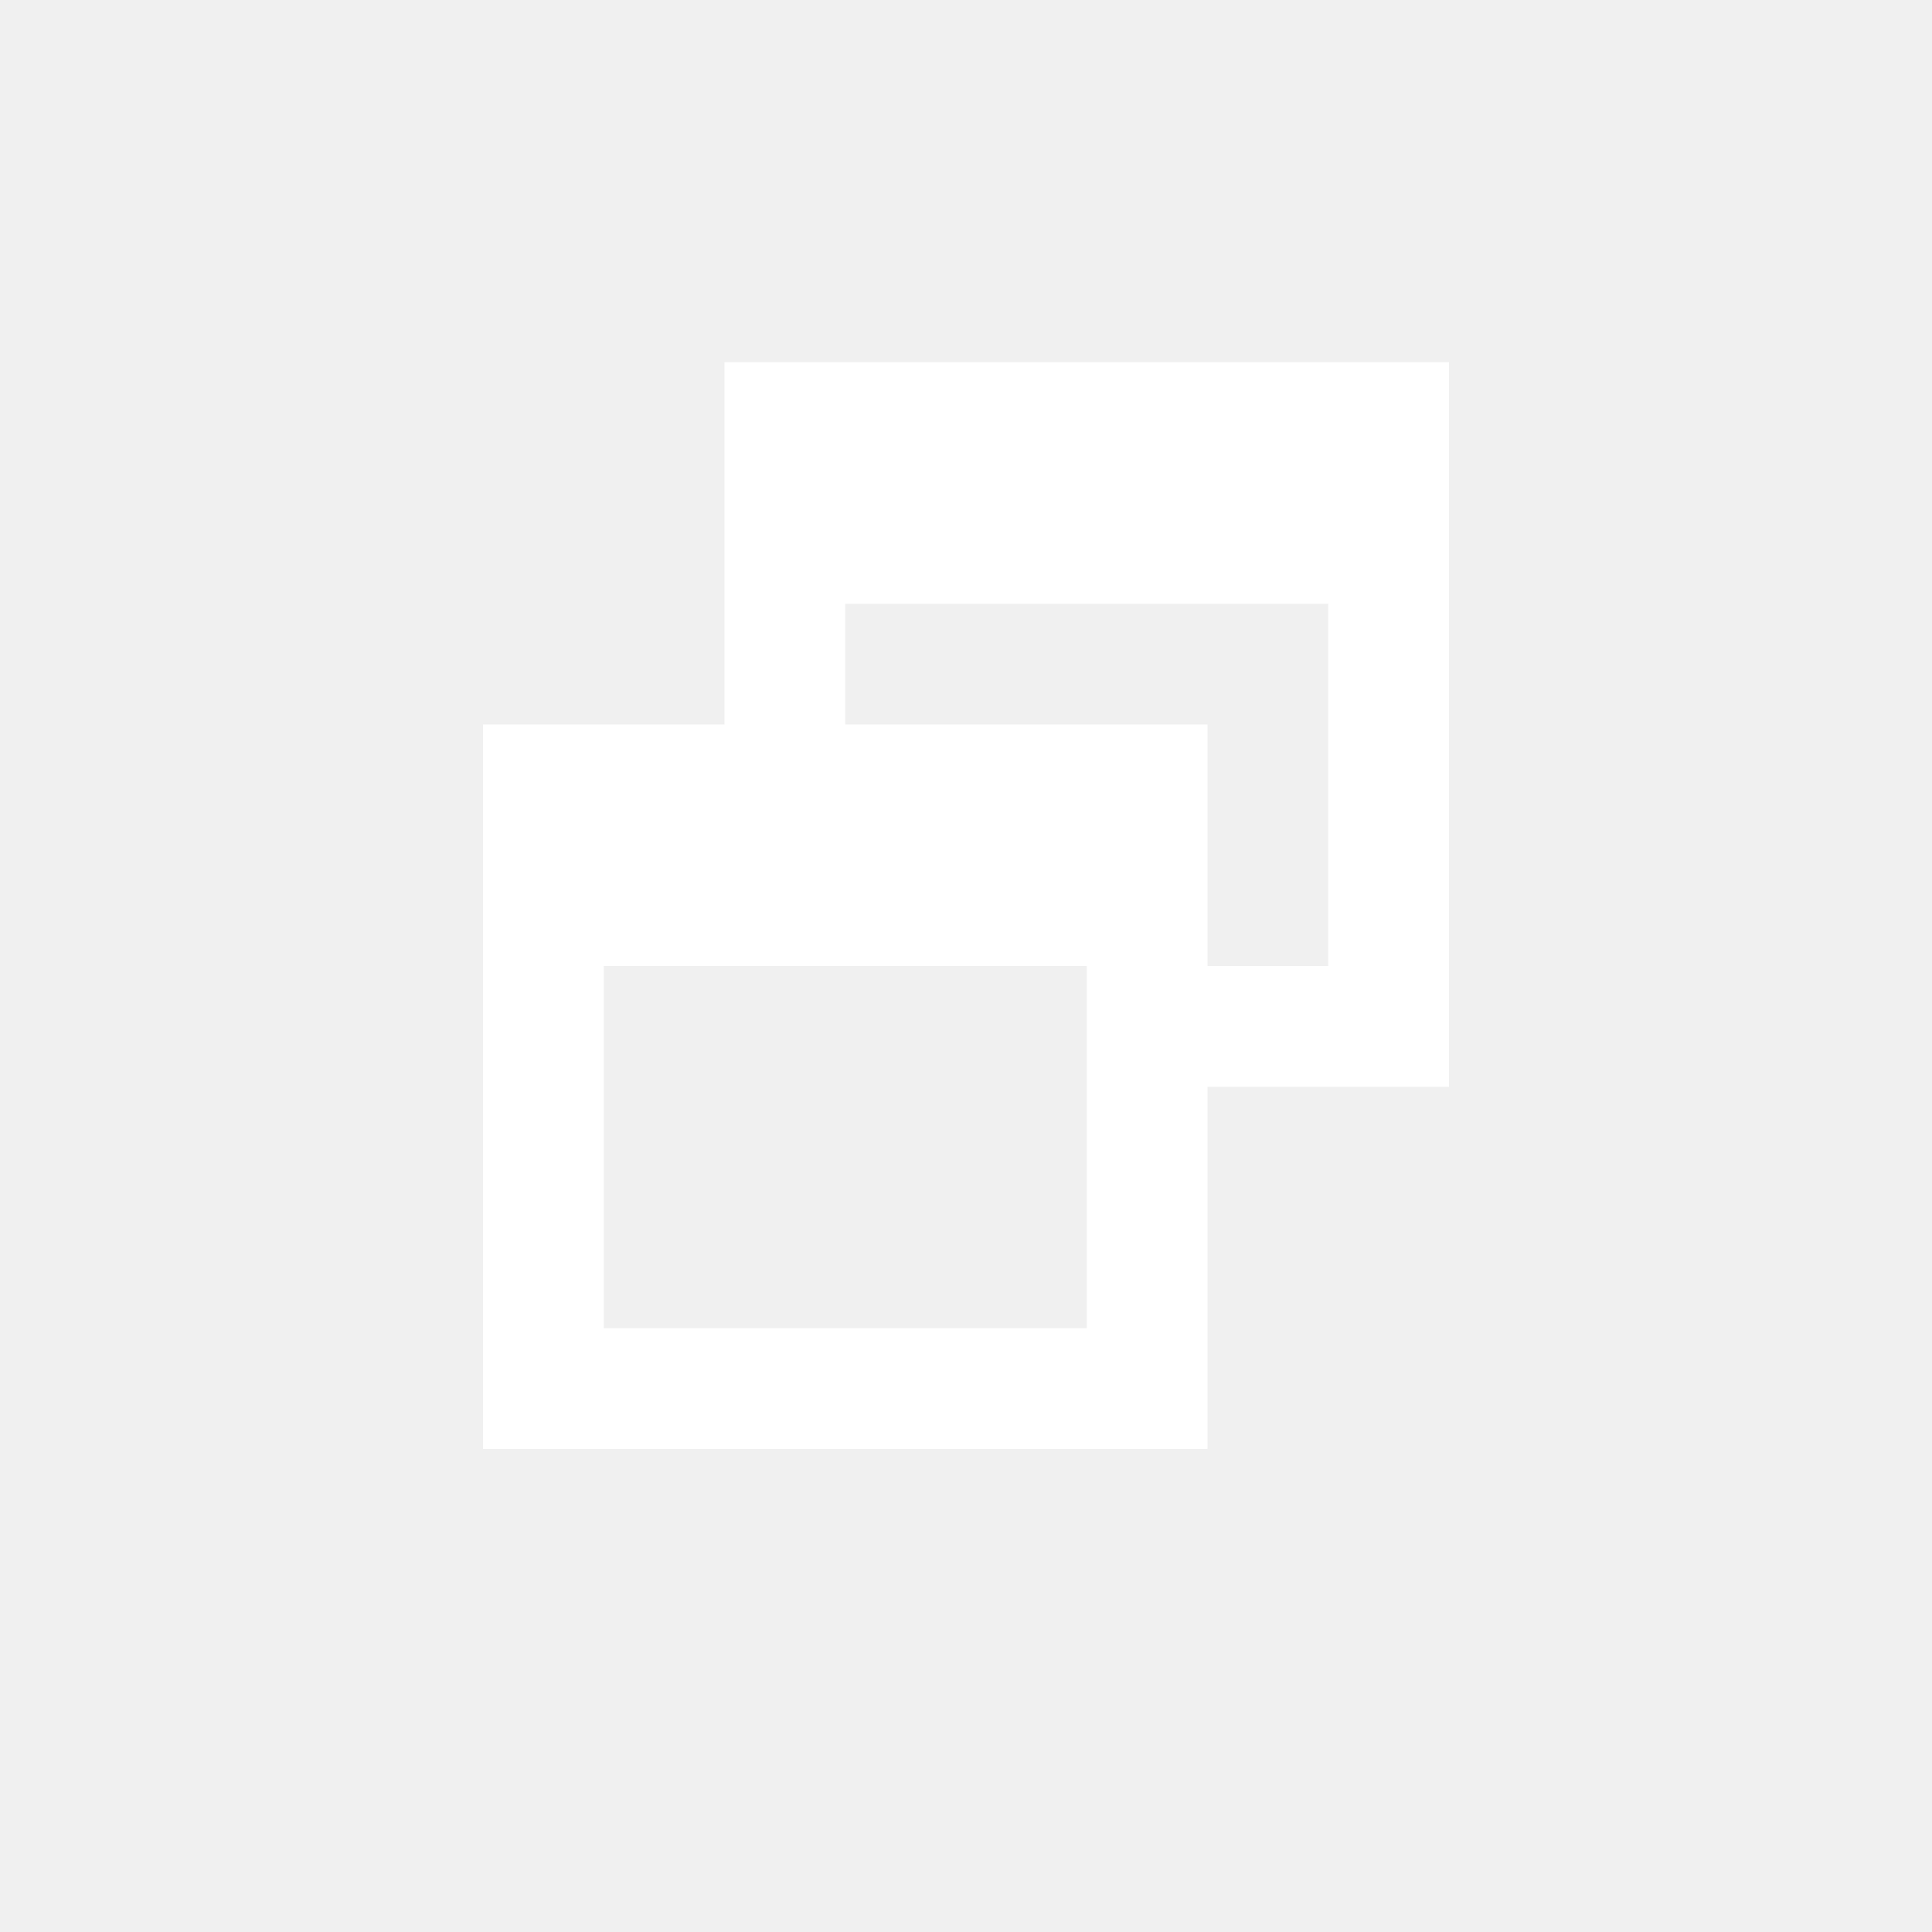
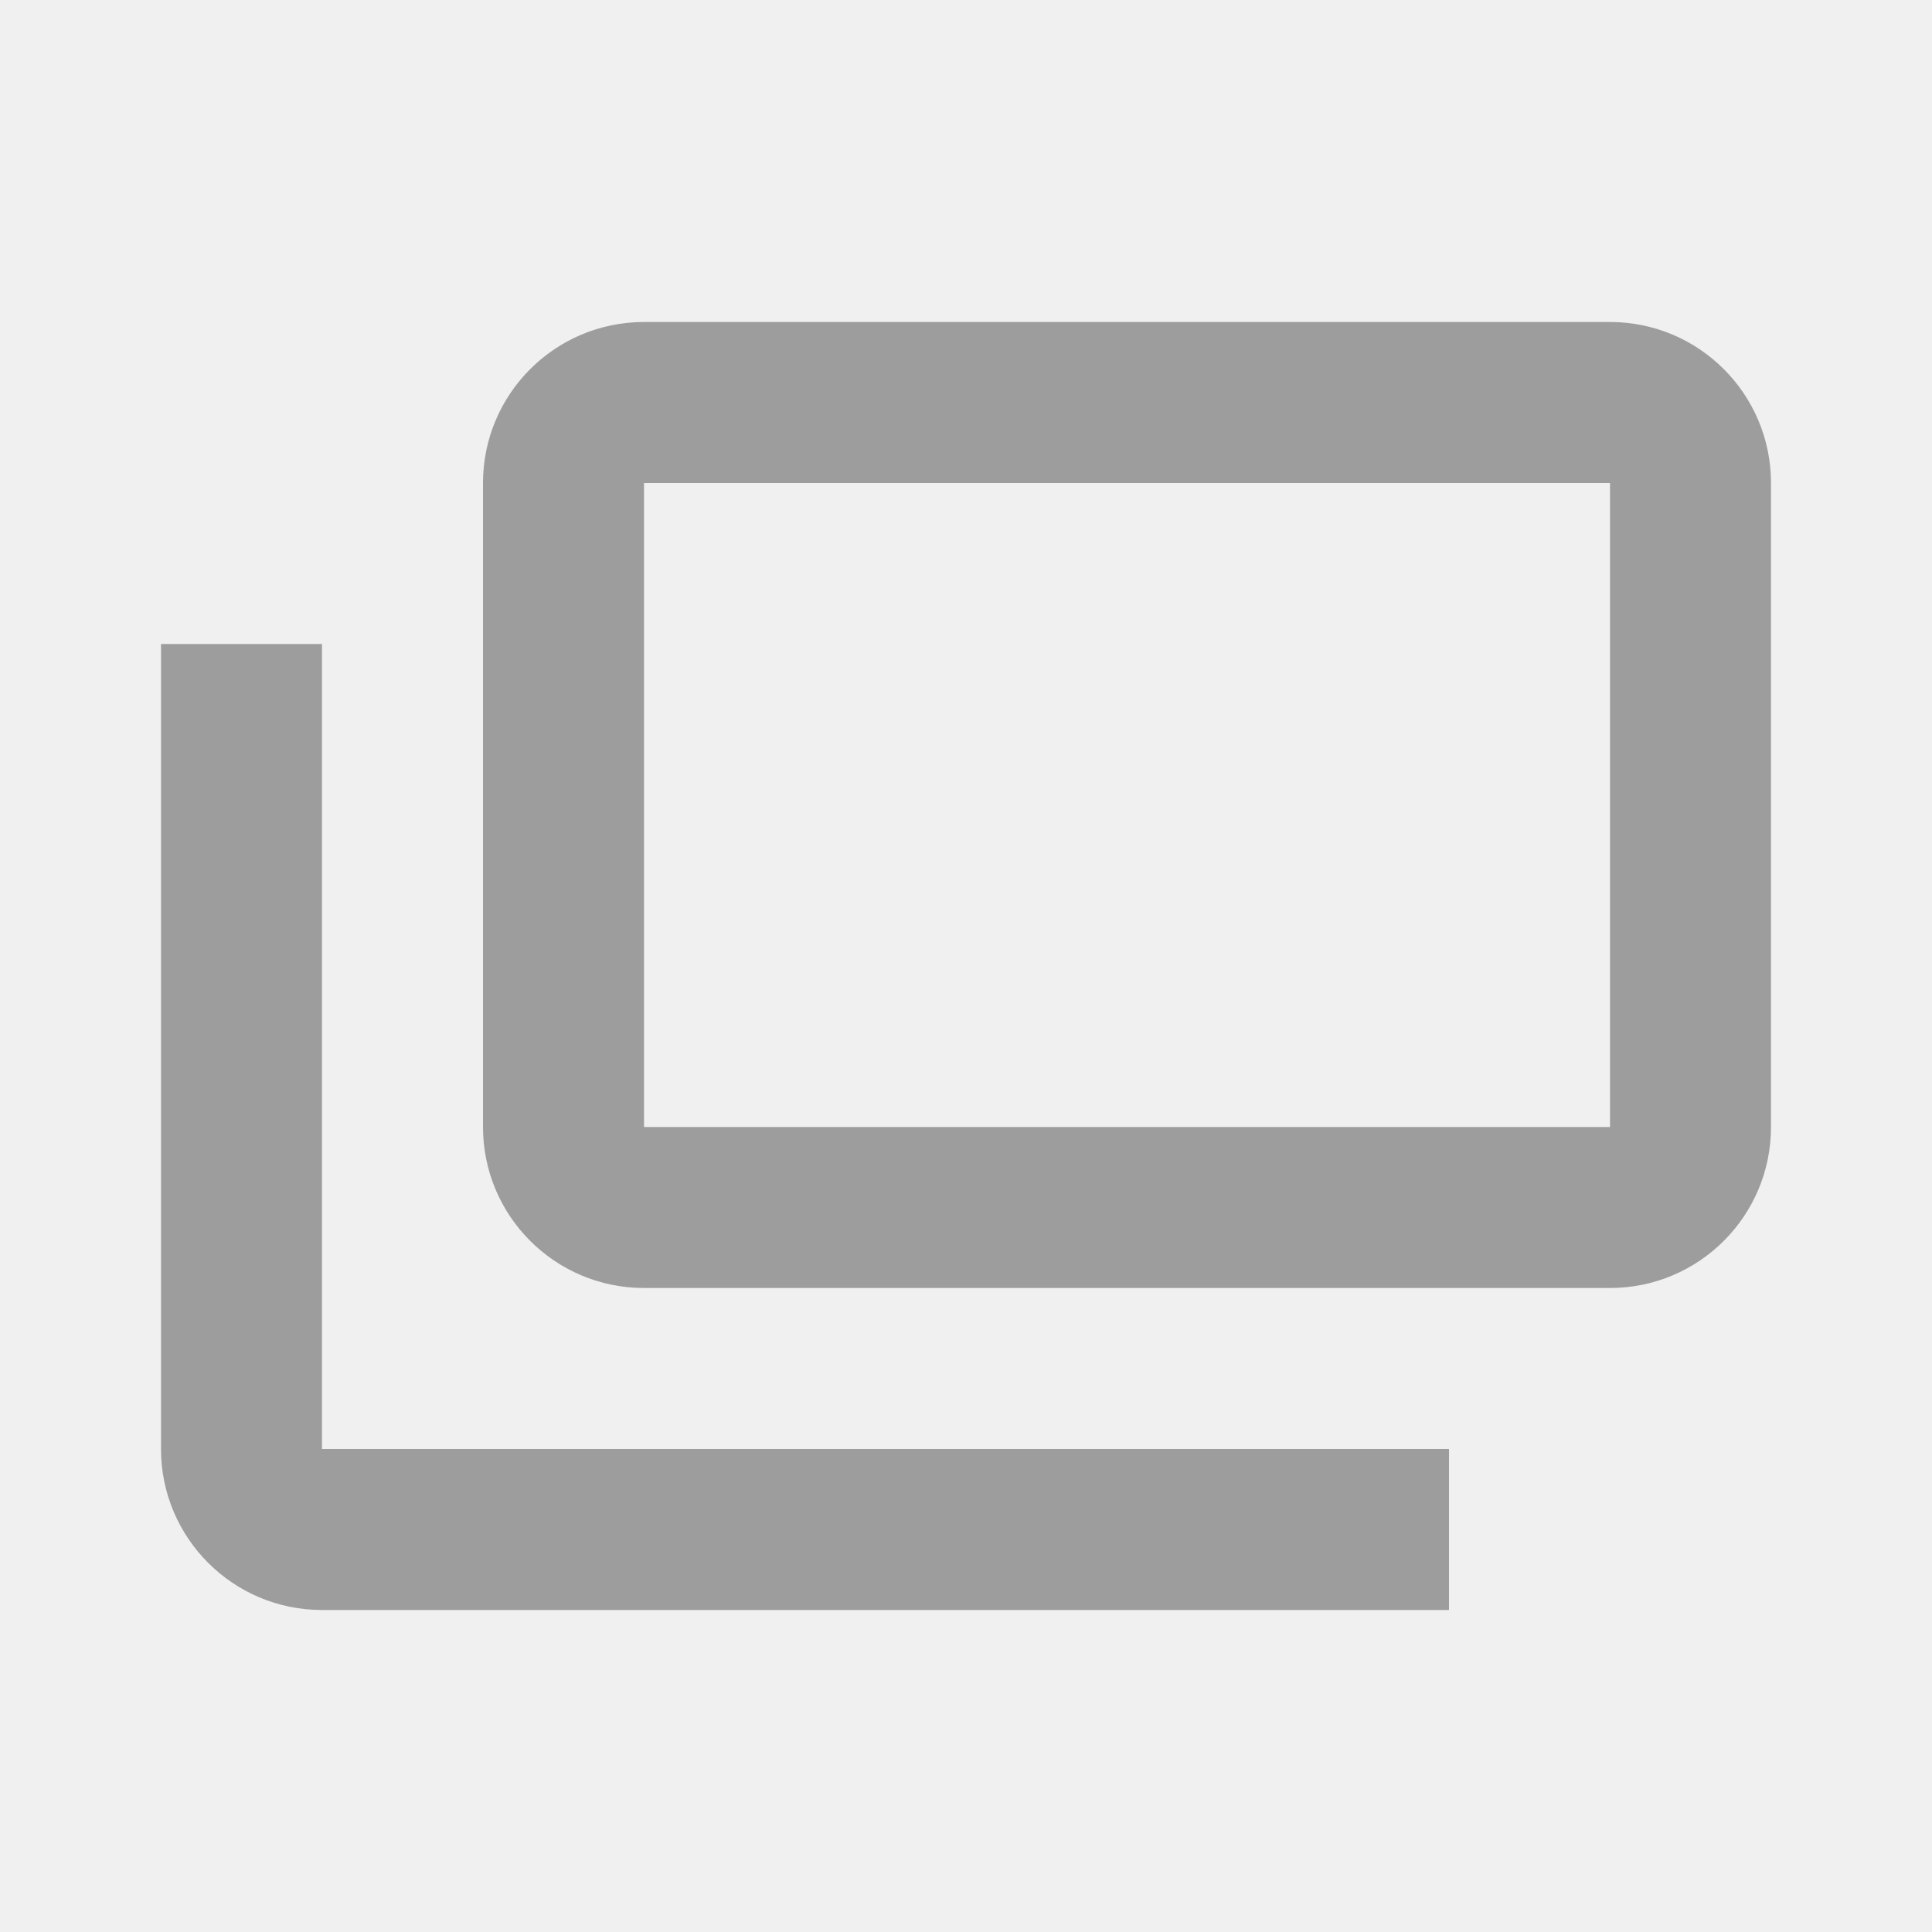
- <svg xmlns="http://www.w3.org/2000/svg" width="16px" height="16px" viewBox="0 0 16 16" id="svg2" version="1.1">
-   <style id="style2" />
-   <defs id="defs4">
-     <pattern y="0" x="0" height="6" width="6" patternUnits="userSpaceOnUse" id="EMFhbasepattern" />
-     <pattern y="0" x="0" height="6" width="6" patternUnits="userSpaceOnUse" id="EMFhbasepattern-4" />
-     <pattern y="0" x="0" height="6" width="6" patternUnits="userSpaceOnUse" id="EMFhbasepattern-3" />
-     <pattern y="0" x="0" height="6" width="6" patternUnits="userSpaceOnUse" id="EMFhbasepattern-8" />
-     <pattern y="0" x="0" height="6" width="6" patternUnits="userSpaceOnUse" id="EMFhbasepattern-2" />
-     <pattern y="0" x="0" height="6" width="6" patternUnits="userSpaceOnUse" id="EMFhbasepattern-9" />
-     <pattern y="0" x="0" height="6" width="6" patternUnits="userSpaceOnUse" id="EMFhbasepattern-4-8" />
-     <pattern y="0" x="0" height="6" width="6" patternUnits="userSpaceOnUse" id="EMFhbasepattern-3-7" />
-     <pattern y="0" x="0" height="6" width="6" patternUnits="userSpaceOnUse" id="EMFhbasepattern-8-0" />
-   </defs>
-   <g id="layer1" transform="translate(0,-1036.362)">
-     <g transform="translate(628,-140.5)" id="g5228">
-       <path id="path893" style="color:#000000;font-style:normal;font-variant:normal;font-weight:normal;font-stretch:normal;font-size:medium;line-height:normal;font-family:sans-serif;font-variant-ligatures:normal;font-variant-position:normal;font-variant-caps:normal;font-variant-numeric:normal;font-variant-alternates:normal;font-variant-east-asian:normal;font-feature-settings:normal;font-variation-settings:normal;text-indent:0;text-align:start;text-decoration:none;text-decoration-line:none;text-decoration-style:solid;text-decoration-color:#000000;letter-spacing:normal;word-spacing:normal;text-transform:none;writing-mode:lr-tb;direction:ltr;text-orientation:mixed;dominant-baseline:auto;baseline-shift:baseline;text-anchor:start;white-space:normal;shape-padding:0;shape-margin:0;inline-size:0;clip-rule:nonzero;display:inline;overflow:visible;visibility:visible;opacity:1;isolation:auto;mix-blend-mode:normal;color-interpolation:sRGB;color-interpolation-filters:linearRGB;solid-color:#000000;solid-opacity:1;vector-effect:none;fill:#ffffff;fill-opacity:1;fill-rule:nonzero;stroke:none;stroke-width:1;stroke-linecap:square;stroke-linejoin:miter;stroke-miterlimit:9.2;stroke-dasharray:none;stroke-dashoffset:0;stroke-opacity:1;paint-order:stroke fill markers;color-rendering:auto;image-rendering:auto;shape-rendering:auto;text-rendering:auto;enable-background:accumulate;stop-color:#000000;stop-opacity:1" d="m -622,1179.862 v 0.5 1.5 1 h -2 v 0.5 1.5 4 h 6 v -3 h 2 v -4 -2 z m 1,2 h 4 v 3 h -1 v -2 h -3 z m -2,3 h 4 v 3 h -4 z" />
-     </g>
-   </g>
-   <style id="style2-3" />
+ <svg xmlns="http://www.w3.org/2000/svg" version="1.1" width="24" height="24" viewBox="0 0 24 24">
+   <path fill="#9d9d9d" d="M18 18V20H4A2 2 0 0 1 2 18V8H4V18M22 6V14A2 2 0 0 1 20 16H8A2 2 0 0 1 6 14V6A2 2 0 0 1 8 4H20A2 2 0 0 1 22 6M20 6H8V14H20Z" />
</svg>
